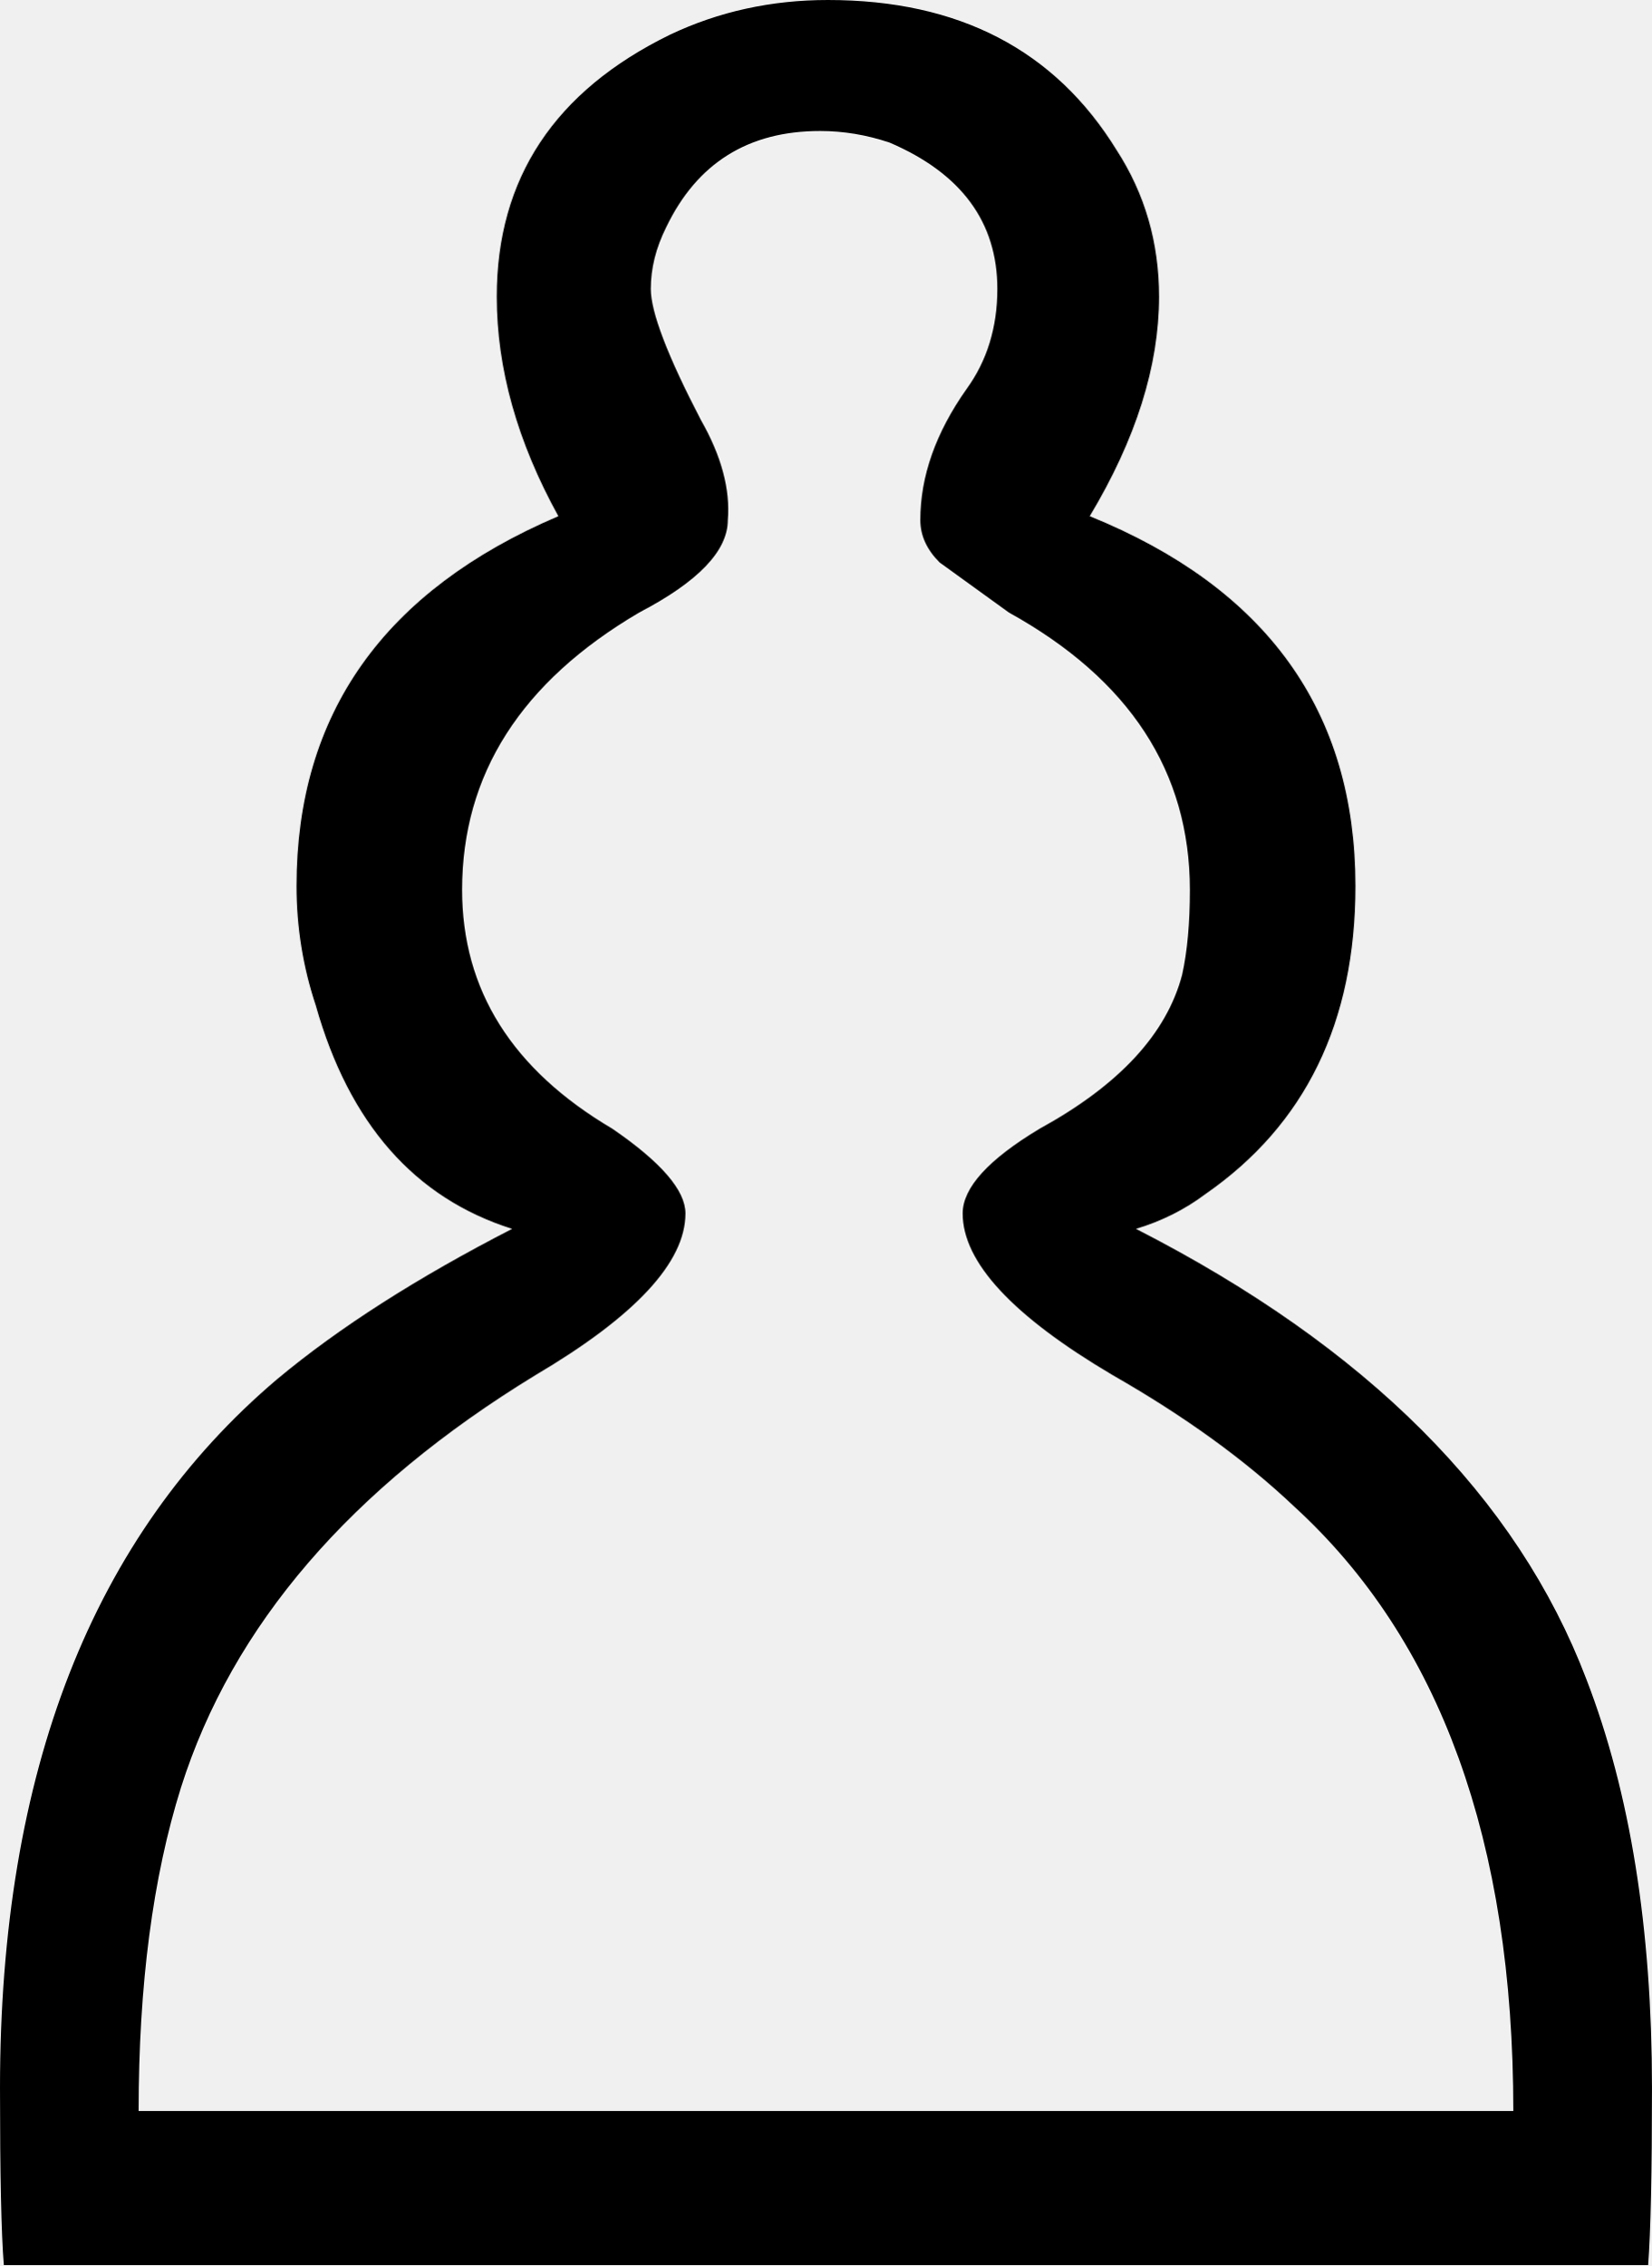
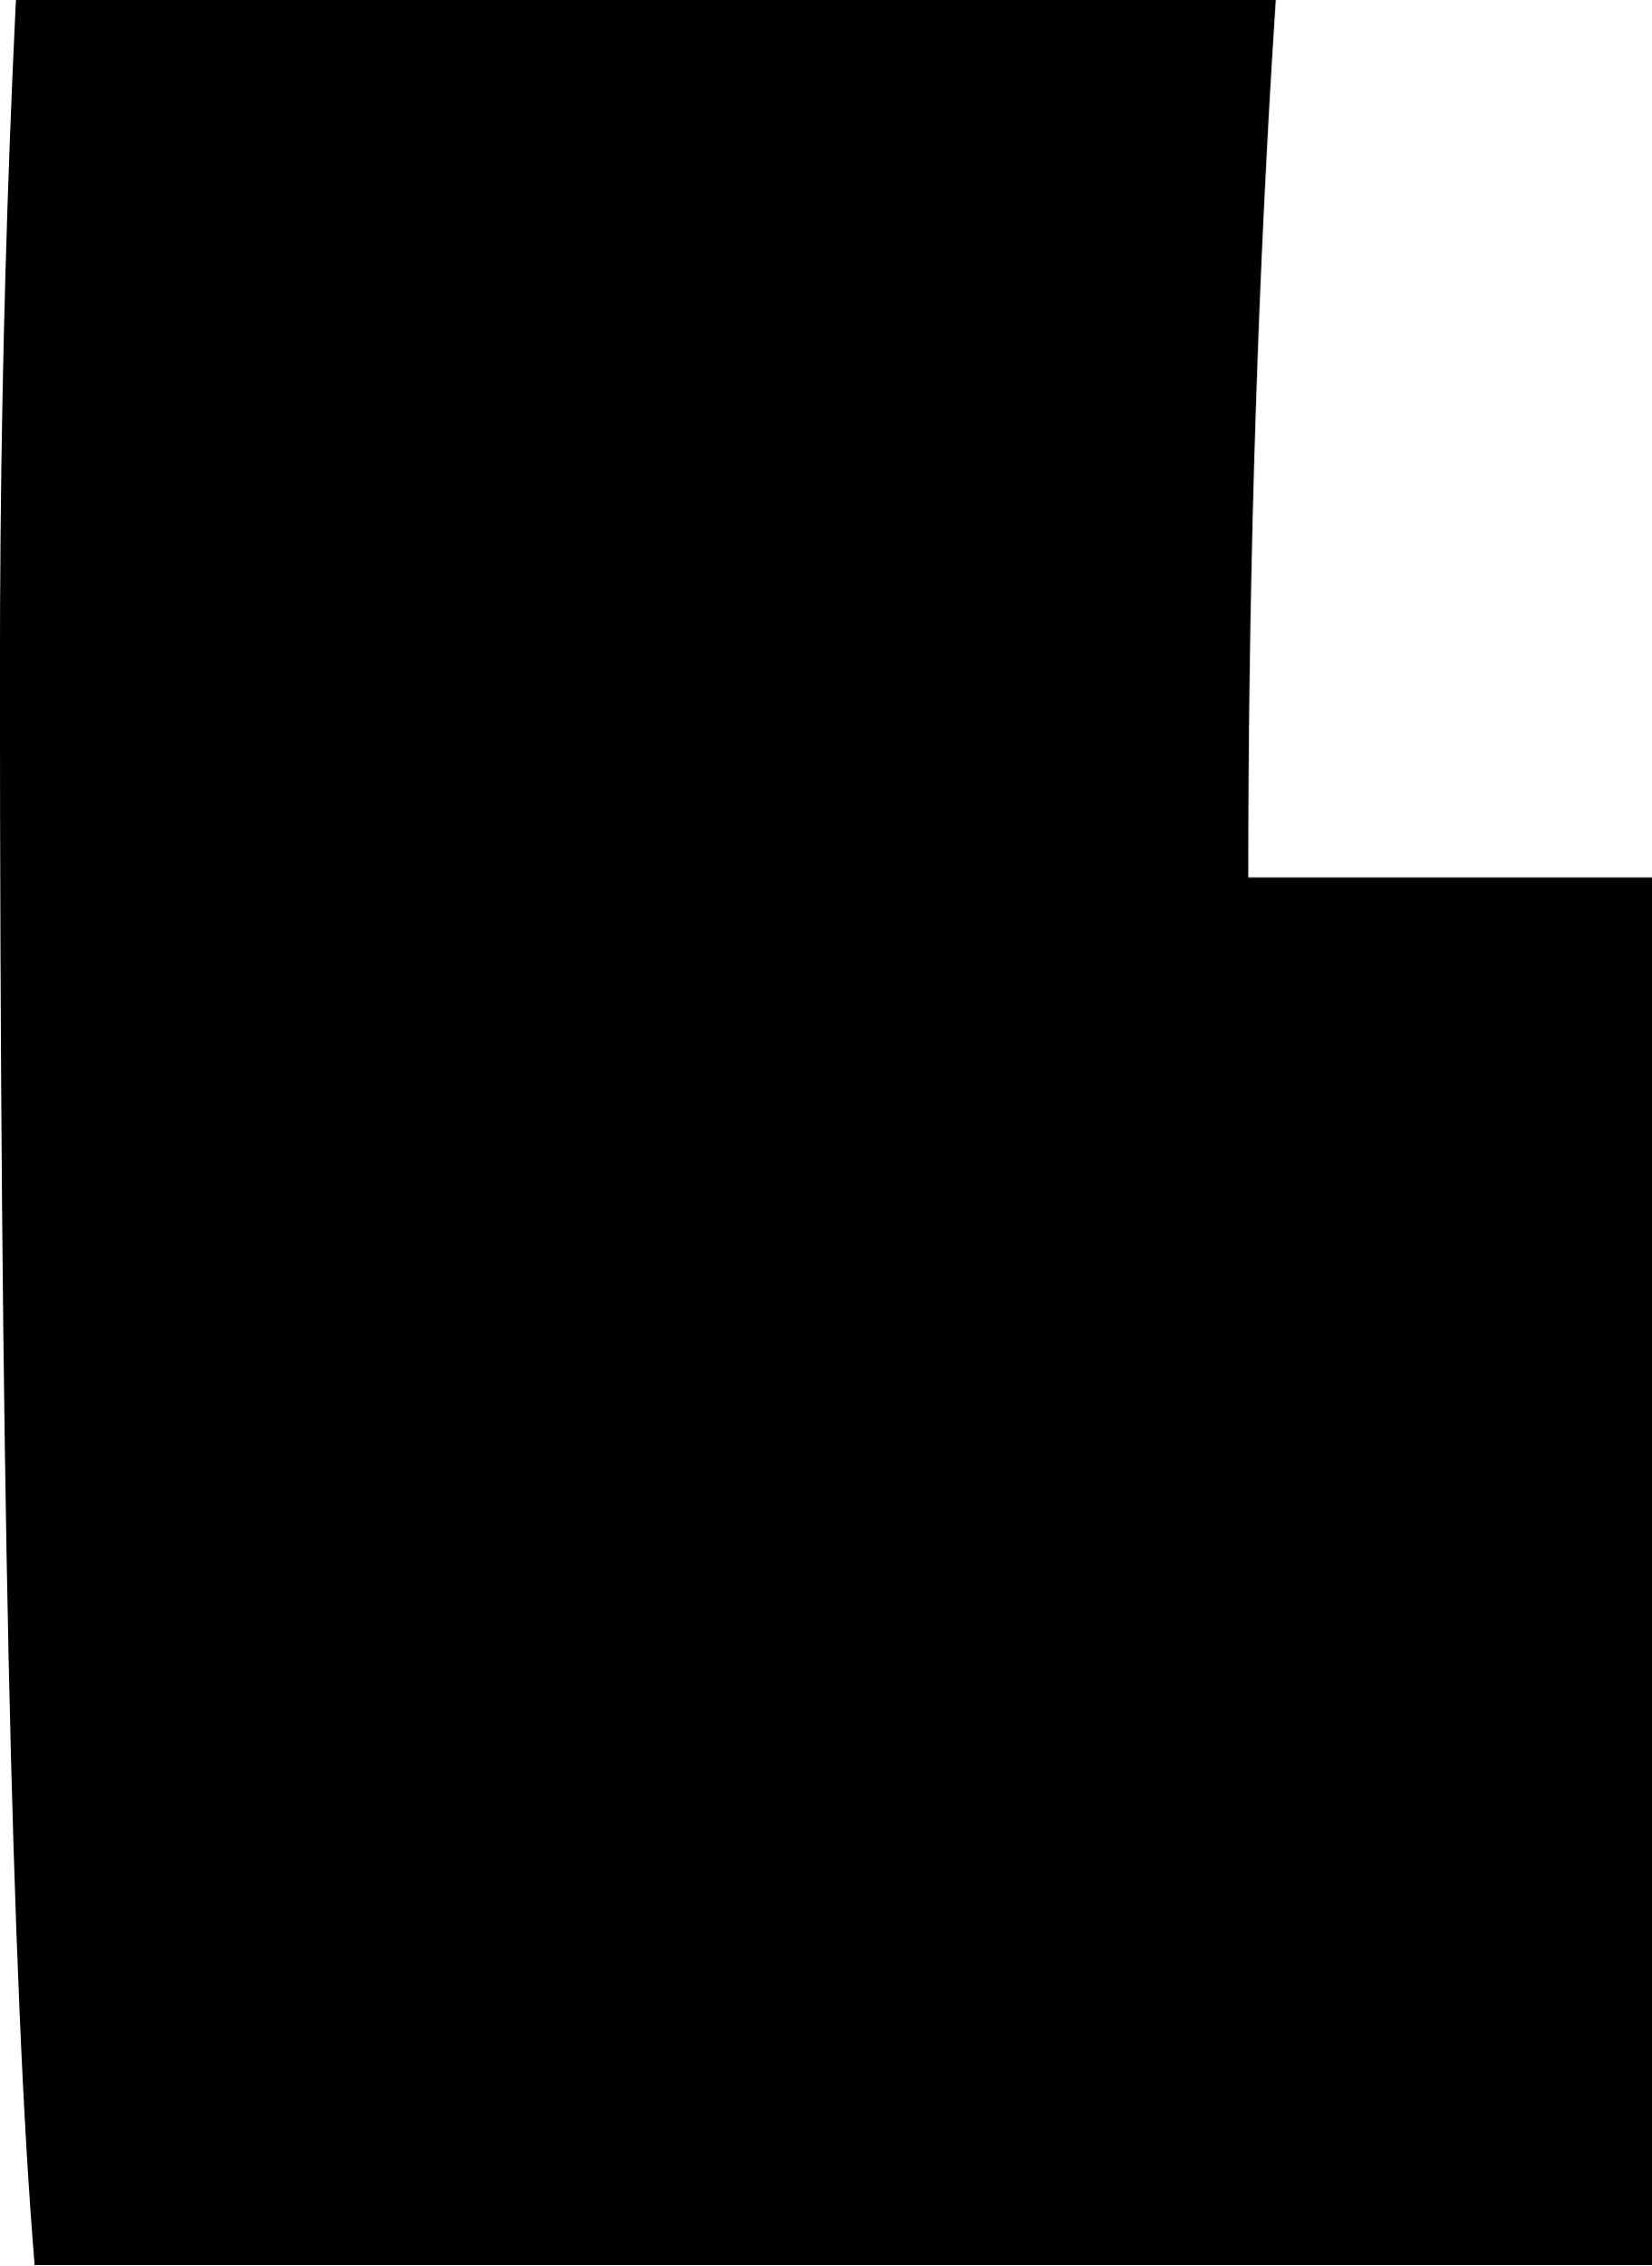
<svg xmlns="http://www.w3.org/2000/svg" height="75.911" id="svg1" width="55.384" version="1.0">
  <defs id="defs3">
    </defs>
  <g id="layer1" transform="translate(-921.4249,-223.2389)">
-     <path d="M 972.161,293.986 C 972.161,284.949 969.708,278.192 964.802,273.717 C 963.167,272.168 961.145,270.705 958.735,269.328 C 955.378,267.348 953.7,265.541 953.7,263.905 C 953.7,263.045 954.56,262.098 956.282,261.065 C 958.95,259.602 960.542,257.881 961.059,255.901 C 961.231,255.127 961.317,254.18 961.317,253.061 C 961.317,249.102 959.294,246.004 955.249,243.766 L 952.925,242.087 C 952.495,241.657 952.28,241.184 952.28,240.667 C 952.28,239.204 952.796,237.741 953.829,236.278 C 954.517,235.331 954.862,234.212 954.862,232.921 C 954.862,230.684 953.657,229.048 951.247,228.016 C 950.472,227.757 949.698,227.628 948.923,227.628 C 946.513,227.628 944.792,228.704 943.759,230.856 C 943.415,231.544 943.243,232.233 943.243,232.921 C 943.243,233.696 943.802,235.159 944.921,237.311 C 945.609,238.516 945.911,239.635 945.825,240.667 C 945.825,241.7 944.835,242.733 942.855,243.766 C 938.896,246.09 936.917,249.188 936.917,253.061 C 936.917,256.418 938.595,259.086 941.952,261.065 C 943.587,262.184 944.405,263.131 944.405,263.905 C 944.405,265.541 942.726,267.348 939.37,269.328 C 933.173,273.114 929.214,277.719 927.493,283.141 C 926.546,286.154 926.072,289.768 926.072,293.986 L 972.161,293.986 M 921.554,299.15 C 921.468,298.117 921.425,296.137 921.425,293.211 C 921.425,282.625 924.523,274.707 930.72,269.457 C 932.786,267.735 935.411,266.057 938.595,264.422 C 935.325,263.389 933.13,260.893 932.011,256.934 C 931.581,255.643 931.366,254.309 931.366,252.932 C 931.366,247.165 934.292,243.034 940.144,240.538 C 938.767,238.042 938.079,235.589 938.079,233.18 C 938.079,229.221 940.015,226.294 943.888,224.401 C 945.523,223.626 947.288,223.239 949.181,223.239 C 953.571,223.239 956.798,224.917 958.864,228.274 C 959.81,229.737 960.284,231.372 960.284,233.18 C 960.284,235.503 959.509,237.956 957.96,240.538 C 963.899,242.948 966.868,247.079 966.868,252.932 C 966.868,257.493 965.19,260.936 961.833,263.26 C 961.145,263.776 960.37,264.164 959.509,264.422 C 967.255,268.381 972.29,273.416 974.614,279.526 C 976.077,283.313 976.809,287.875 976.809,293.211 C 976.809,296.051 976.766,298.031 976.68,299.15 L 921.554,299.15" id="path1688" style="font-size:12px;font-style:normal;font-weight:normal;fill:#000000;fill-opacity:1;stroke:none;stroke-width:1pt;stroke-linecap:butt;stroke-linejoin:miter;stroke-opacity:1;font-family:Bitstream Vera Sans" />
+     <path d="m 1378.308,252.647 c -9e-4,-81.379 -22.089,-142.219 -66.266,-182.521 -14.726,-13.951 -32.94,-27.126 -54.64,-39.527 -30.227,-17.826 -45.34,-34.102 -45.34,-48.827 -9e-4,-7.75 7.749,-16.276 23.251,-25.576 24.025,-13.176 38.363,-28.676 43.015,-46.502 1.549,-6.975 2.324,-15.5 2.325,-25.576 -9e-4,-35.652 -18.214,-63.553 -54.64,-83.704 l -20.926,-15.113 c -3.876,-3.875 -5.814,-8.138 -5.813,-12.788 -10e-4,-13.175 4.649,-26.351 13.951,-39.527 6.199,-8.525 9.3,-18.601 9.3,-30.226 -9e-4,-20.151 -10.851,-34.876 -32.551,-44.177 -6.976,-2.325 -13.952,-3.488 -20.926,-3.488 -21.702,0 -37.203,9.688 -46.502,29.064 -3.101,6.2 -4.651,12.401 -4.65,18.601 -9e-4,6.975 5.037,20.151 15.113,39.527 6.199,10.85 8.912,20.926 8.138,30.226 0,9.3 -8.914,18.601 -26.739,27.901 -35.653,20.926 -53.479,48.827 -53.477,83.704 0,30.226 15.112,54.253 45.339,72.078 14.725,10.075 22.088,18.601 22.089,25.576 -10e-4,14.726 -15.114,31.001 -45.34,48.827 -55.802,34.101 -91.454,75.566 -106.955,124.393 -8.525,27.126 -12.788,59.678 -12.788,97.654 h 415.031 m -455.721,46.502 c -0.775,-9.3 -1.163,-27.126 -1.163,-53.477 0,-95.329 27.901,-166.632 83.704,-213.91 18.601,-15.501 42.239,-30.614 70.916,-45.34 -29.451,-9.3 -49.215,-31.777 -59.29,-67.428 -3.875,-11.626 -5.813,-23.639 -5.813,-36.039 0,-51.927 26.351,-89.129 79.054,-111.605 -12.402,-22.476 -18.602,-44.565 -18.601,-66.266 -10e-4,-35.652 17.437,-62.003 52.315,-79.053 14.725,-6.975 30.613,-10.463 47.665,-10.463 39.526,0 68.59,15.113 87.192,45.34 8.524,13.176 12.787,27.901 12.788,44.177 -9e-4,20.926 -6.976,43.015 -20.926,66.266 53.477,21.701 80.215,58.903 80.216,111.605 0,41.077 -15.114,72.078 -45.34,93.004 -6.201,4.65 -13.177,8.138 -20.926,10.463 69.752,35.652 115.092,80.991 136.019,136.019 13.175,34.102 19.762,75.178 19.763,123.231 -9e-4,25.576 -0.389,43.402 -1.163,53.477 H 922.588" id="path1688" style="font-style:normal;font-weight:normal;font-size:12px;font-family:'Bitstream Vera Sans';fill:#000000;fill-opacity:1;stroke:#ffffff;stroke-width:40;stroke-linecap:round;stroke-linejoin:round;stroke-opacity:1;stroke-miterlimit:4;stroke-dasharray:none;paint-order:markers stroke fill" />
+     <path style="fill:#ffffff;fill-opacity:1;stroke:none;stroke-width:99.927;stroke-linecap:round;stroke-linejoin:round;stroke-miterlimit:4;stroke-dasharray:none;stroke-opacity:1;paint-order:markers stroke fill" d="m 43.308,13.275 c 0.038,-40.752 12.518,-89.937 30.583,-120.537 14.7,-24.9 49.775,-59.15 81.82,-79.895 37.33,-24.167 52.462,-39.581 52.462,-53.442 0,-7.033 -10.216,-18.239 -28.564,-31.332 -28.467,-20.314 -40.552,-43.581 -38.237,-73.617 2.452,-31.813 17.602,-53.544 53.563,-76.83 11.268,-7.297 21.667,-15.47 23.108,-18.163 5.213,-9.74 2.761,-23.127 -8.891,-48.547 -13.26,-28.928 -13.739,-39.66 -2.528,-56.602 22.076,-33.359 80.258,-24.351 91.594,14.182 3.855,13.106 0.482,28.232 -9.973,44.718 -8.854,13.962 -13.531,33.312 -10.18,42.124 1.334,3.507 10.796,11.969 21.718,19.421 42.018,28.667 55.018,46.726 57.528,79.913 2.701,35.711 -6.737,52.817 -41.938,76.007 -19.951,13.144 -24.761,18.94 -24.761,29.841 0,15.912 11.824,26.887 66.202,61.448 41.126,26.138 71.382,65.963 86.033,113.244 6.479,20.909 12.61,59.411 12.631,79.317 l 0.015,14.365 H 249.394 43.293 l 0.015,-15.614 z" id="path814" transform="translate(921.4249,223.2389)" />
  </g>
</svg>
